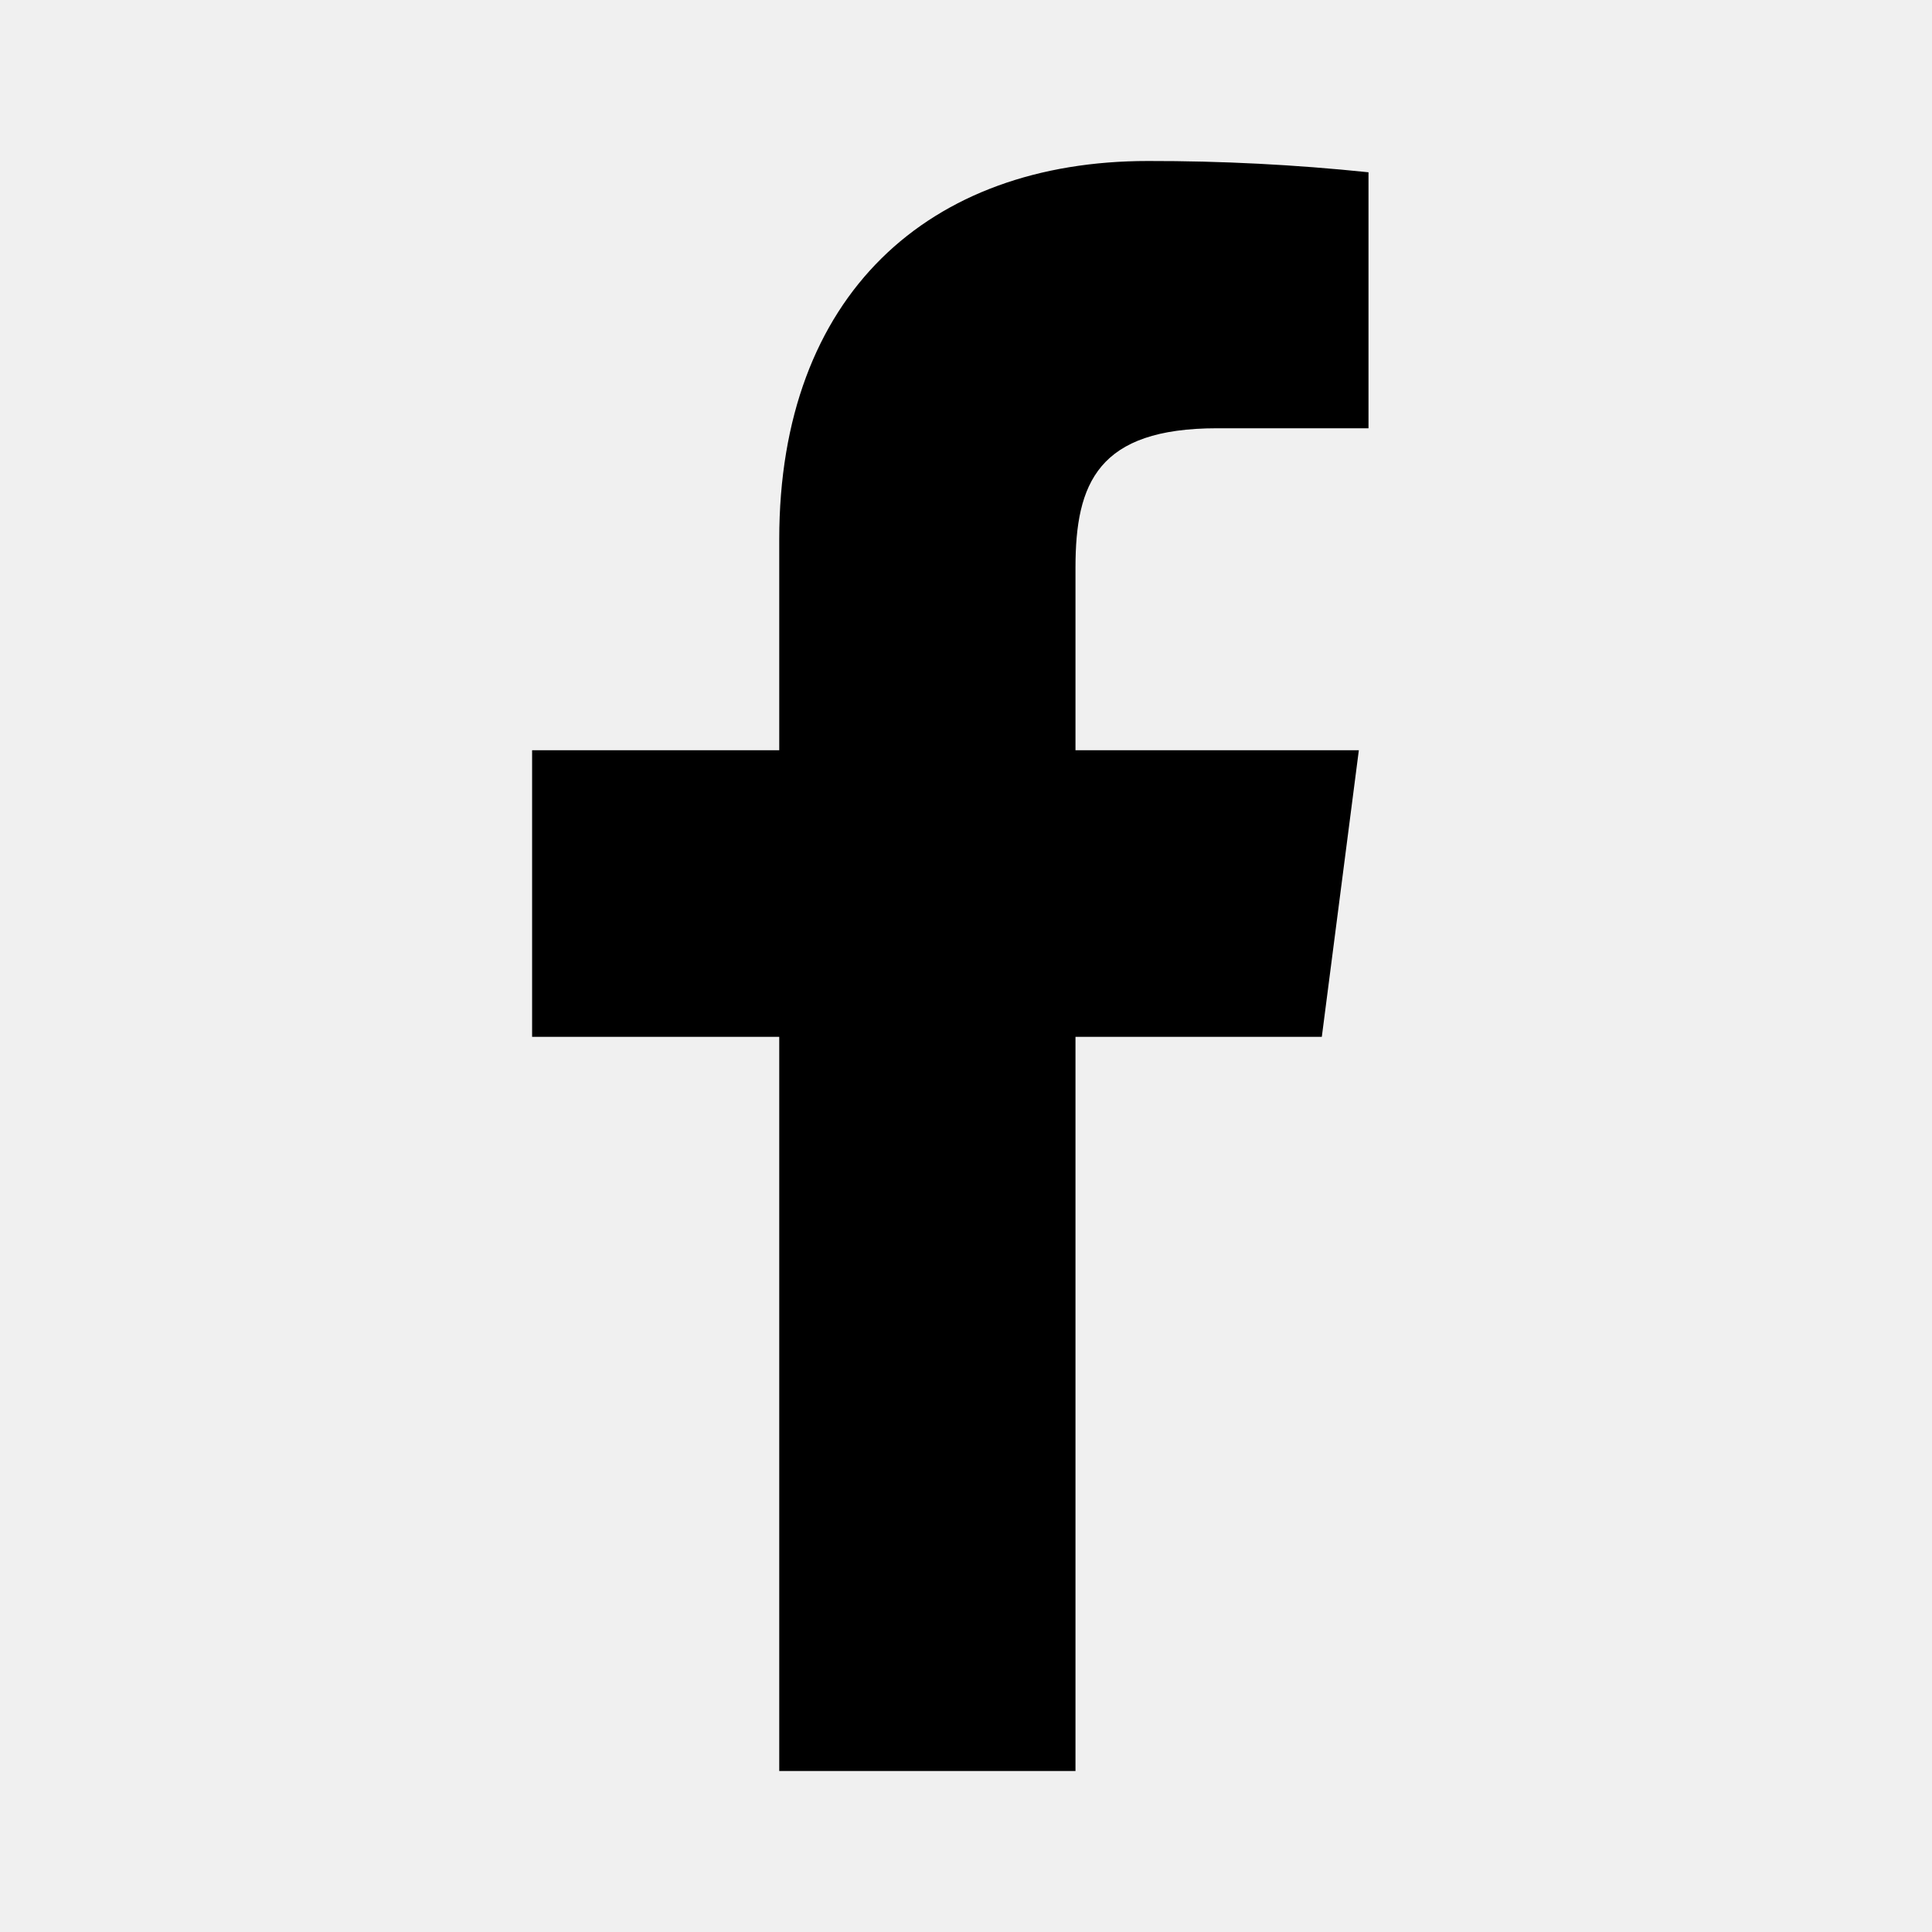
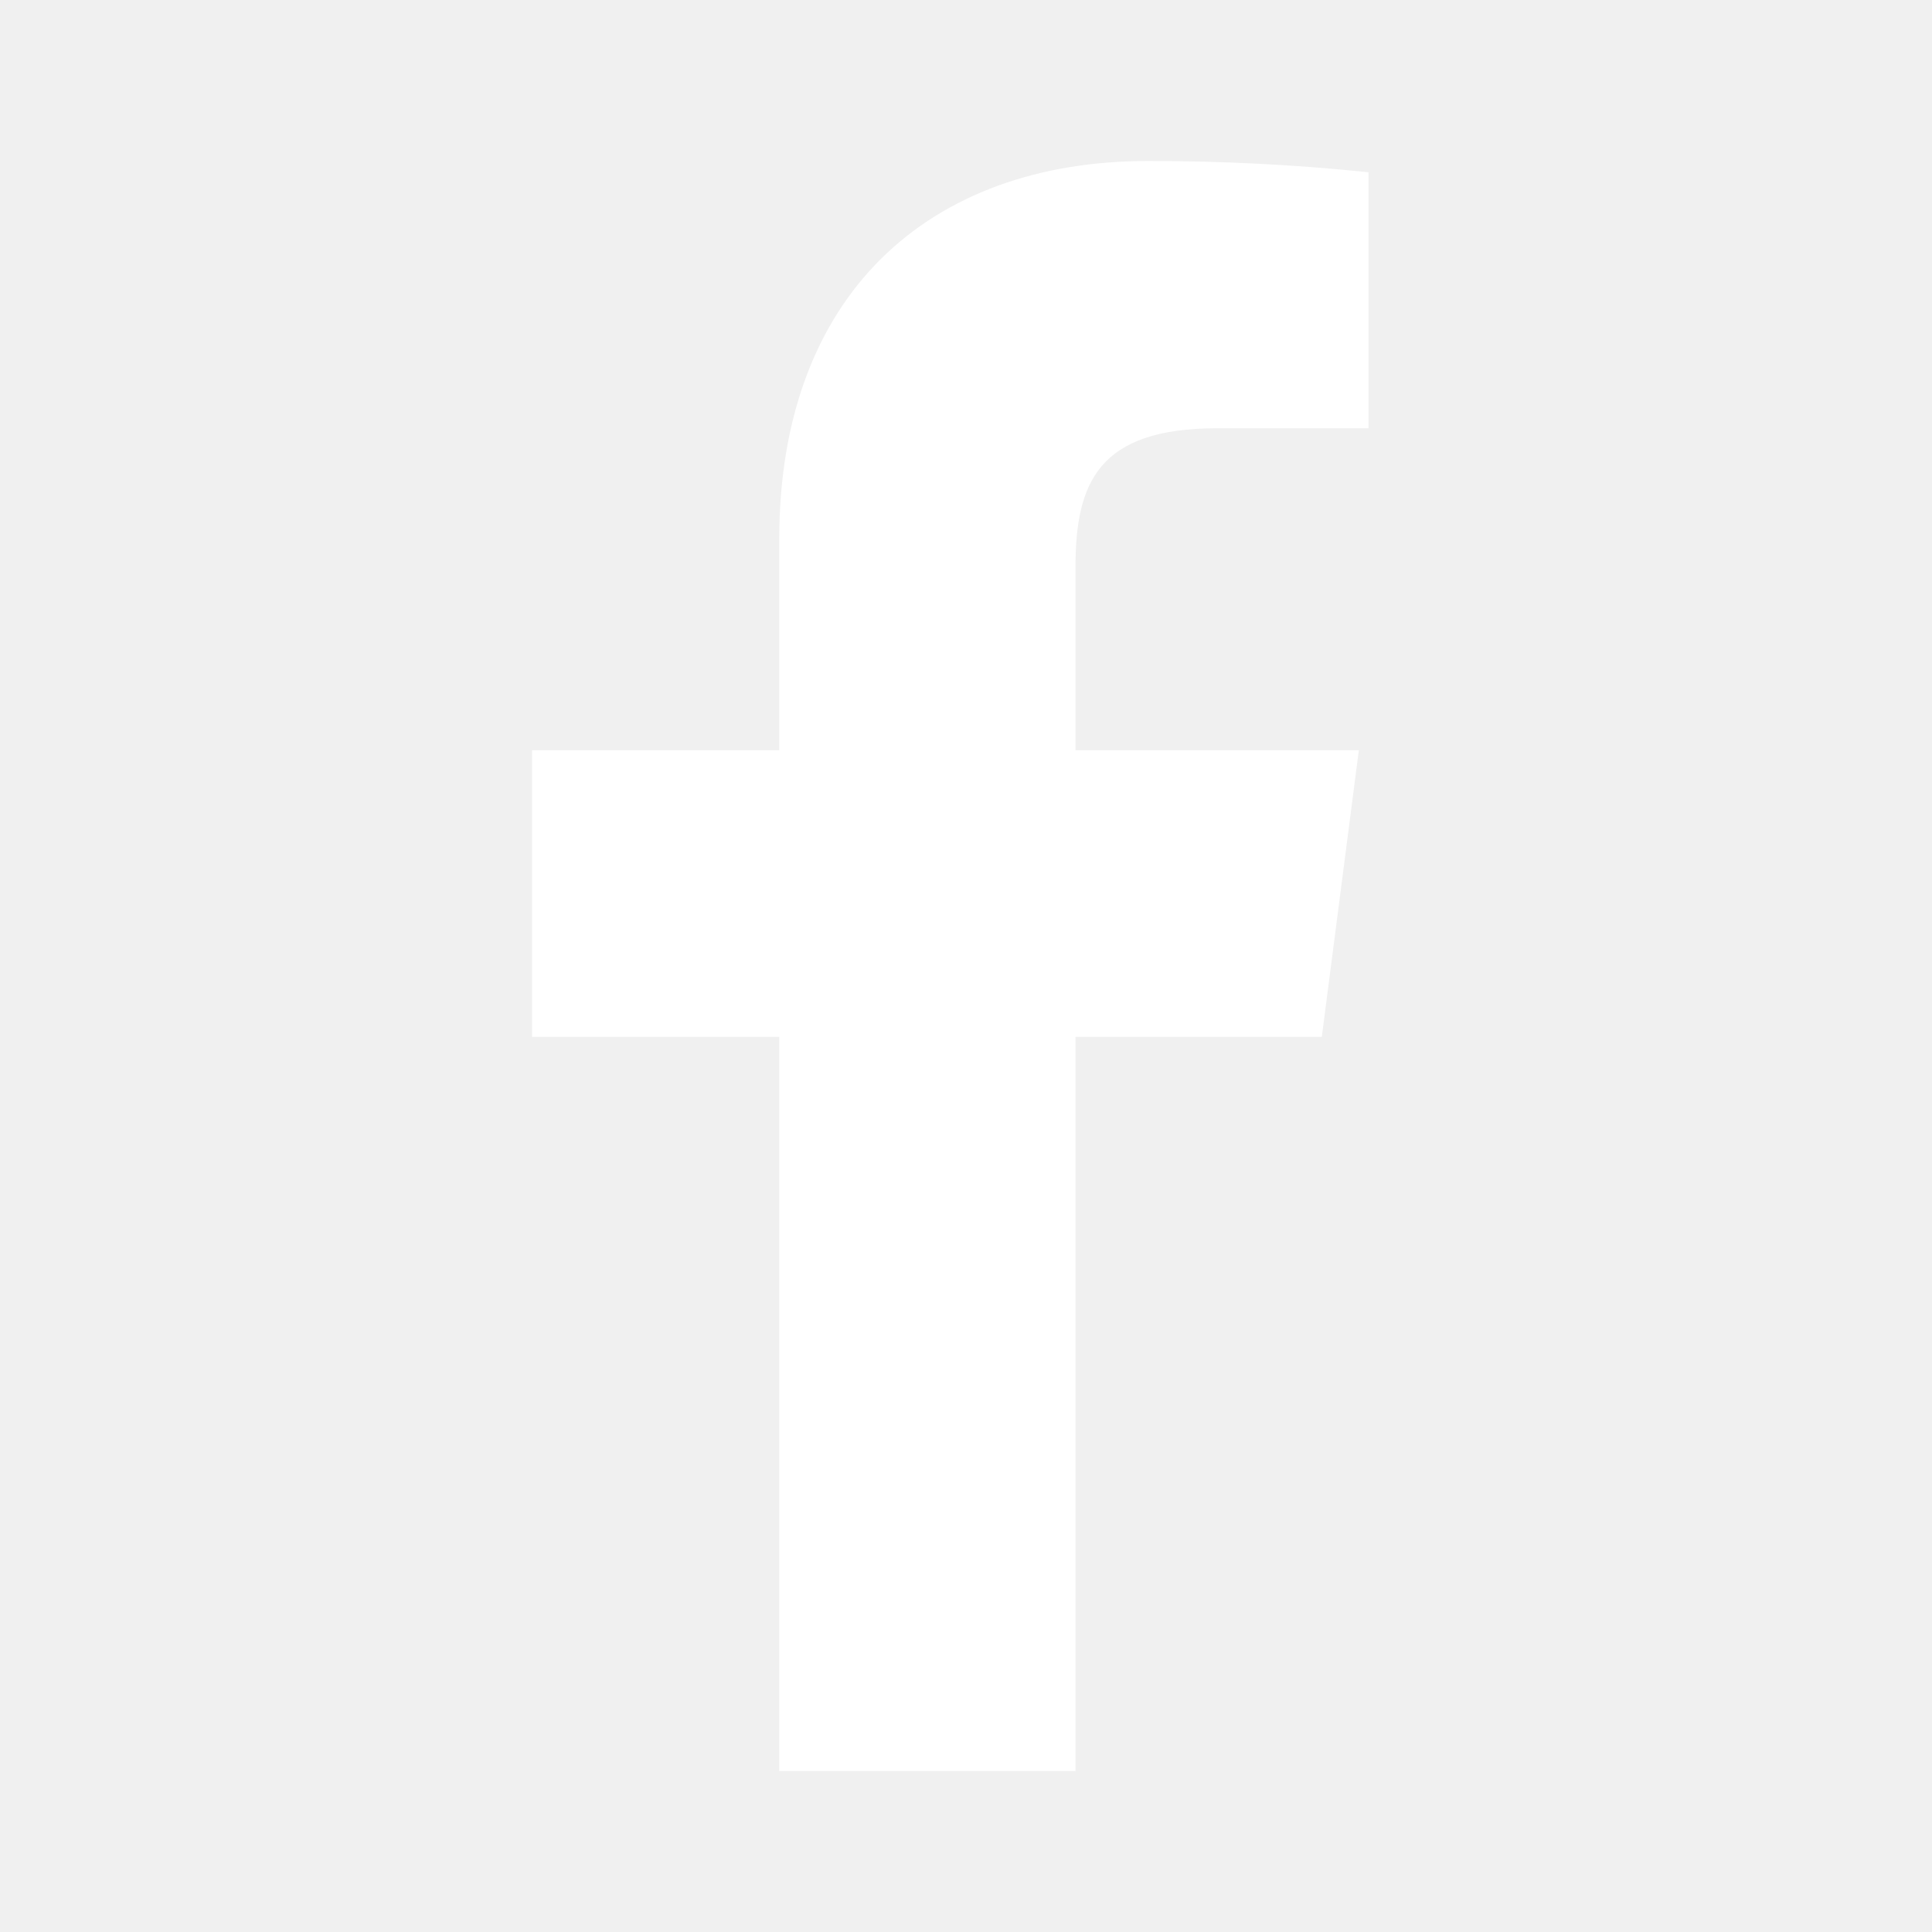
- <svg xmlns="http://www.w3.org/2000/svg" data-name="Layer 1" viewBox="0 0 24 24">
-   <path d="M15.12,5.32H17V2.14A26.11,26.11,0,0,0,14.26,2C11.54,2,9.68,3.66,9.68,6.7V9.32H6.61v3.56H9.68V22h3.68V12.88h3.06l.46-3.56H13.36V7.05C13.36,6,13.64,5.32,15.12,5.32Z" />
+ <svg xmlns="http://www.w3.org/2000/svg" width="24" height="24" viewBox="0 0 24 24" fill="none">
+   <path d="M15.12 5.32H17V2.14C16.09 2.045 15.175 1.999 14.26 2C11.54 2 9.68 3.66 9.68 6.7V9.32H6.61V12.88H9.68V22H13.36V12.88H16.42L16.88 9.32H13.36V7.05C13.36 6 13.64 5.32 15.12 5.32Z" fill="white" />
</svg>
